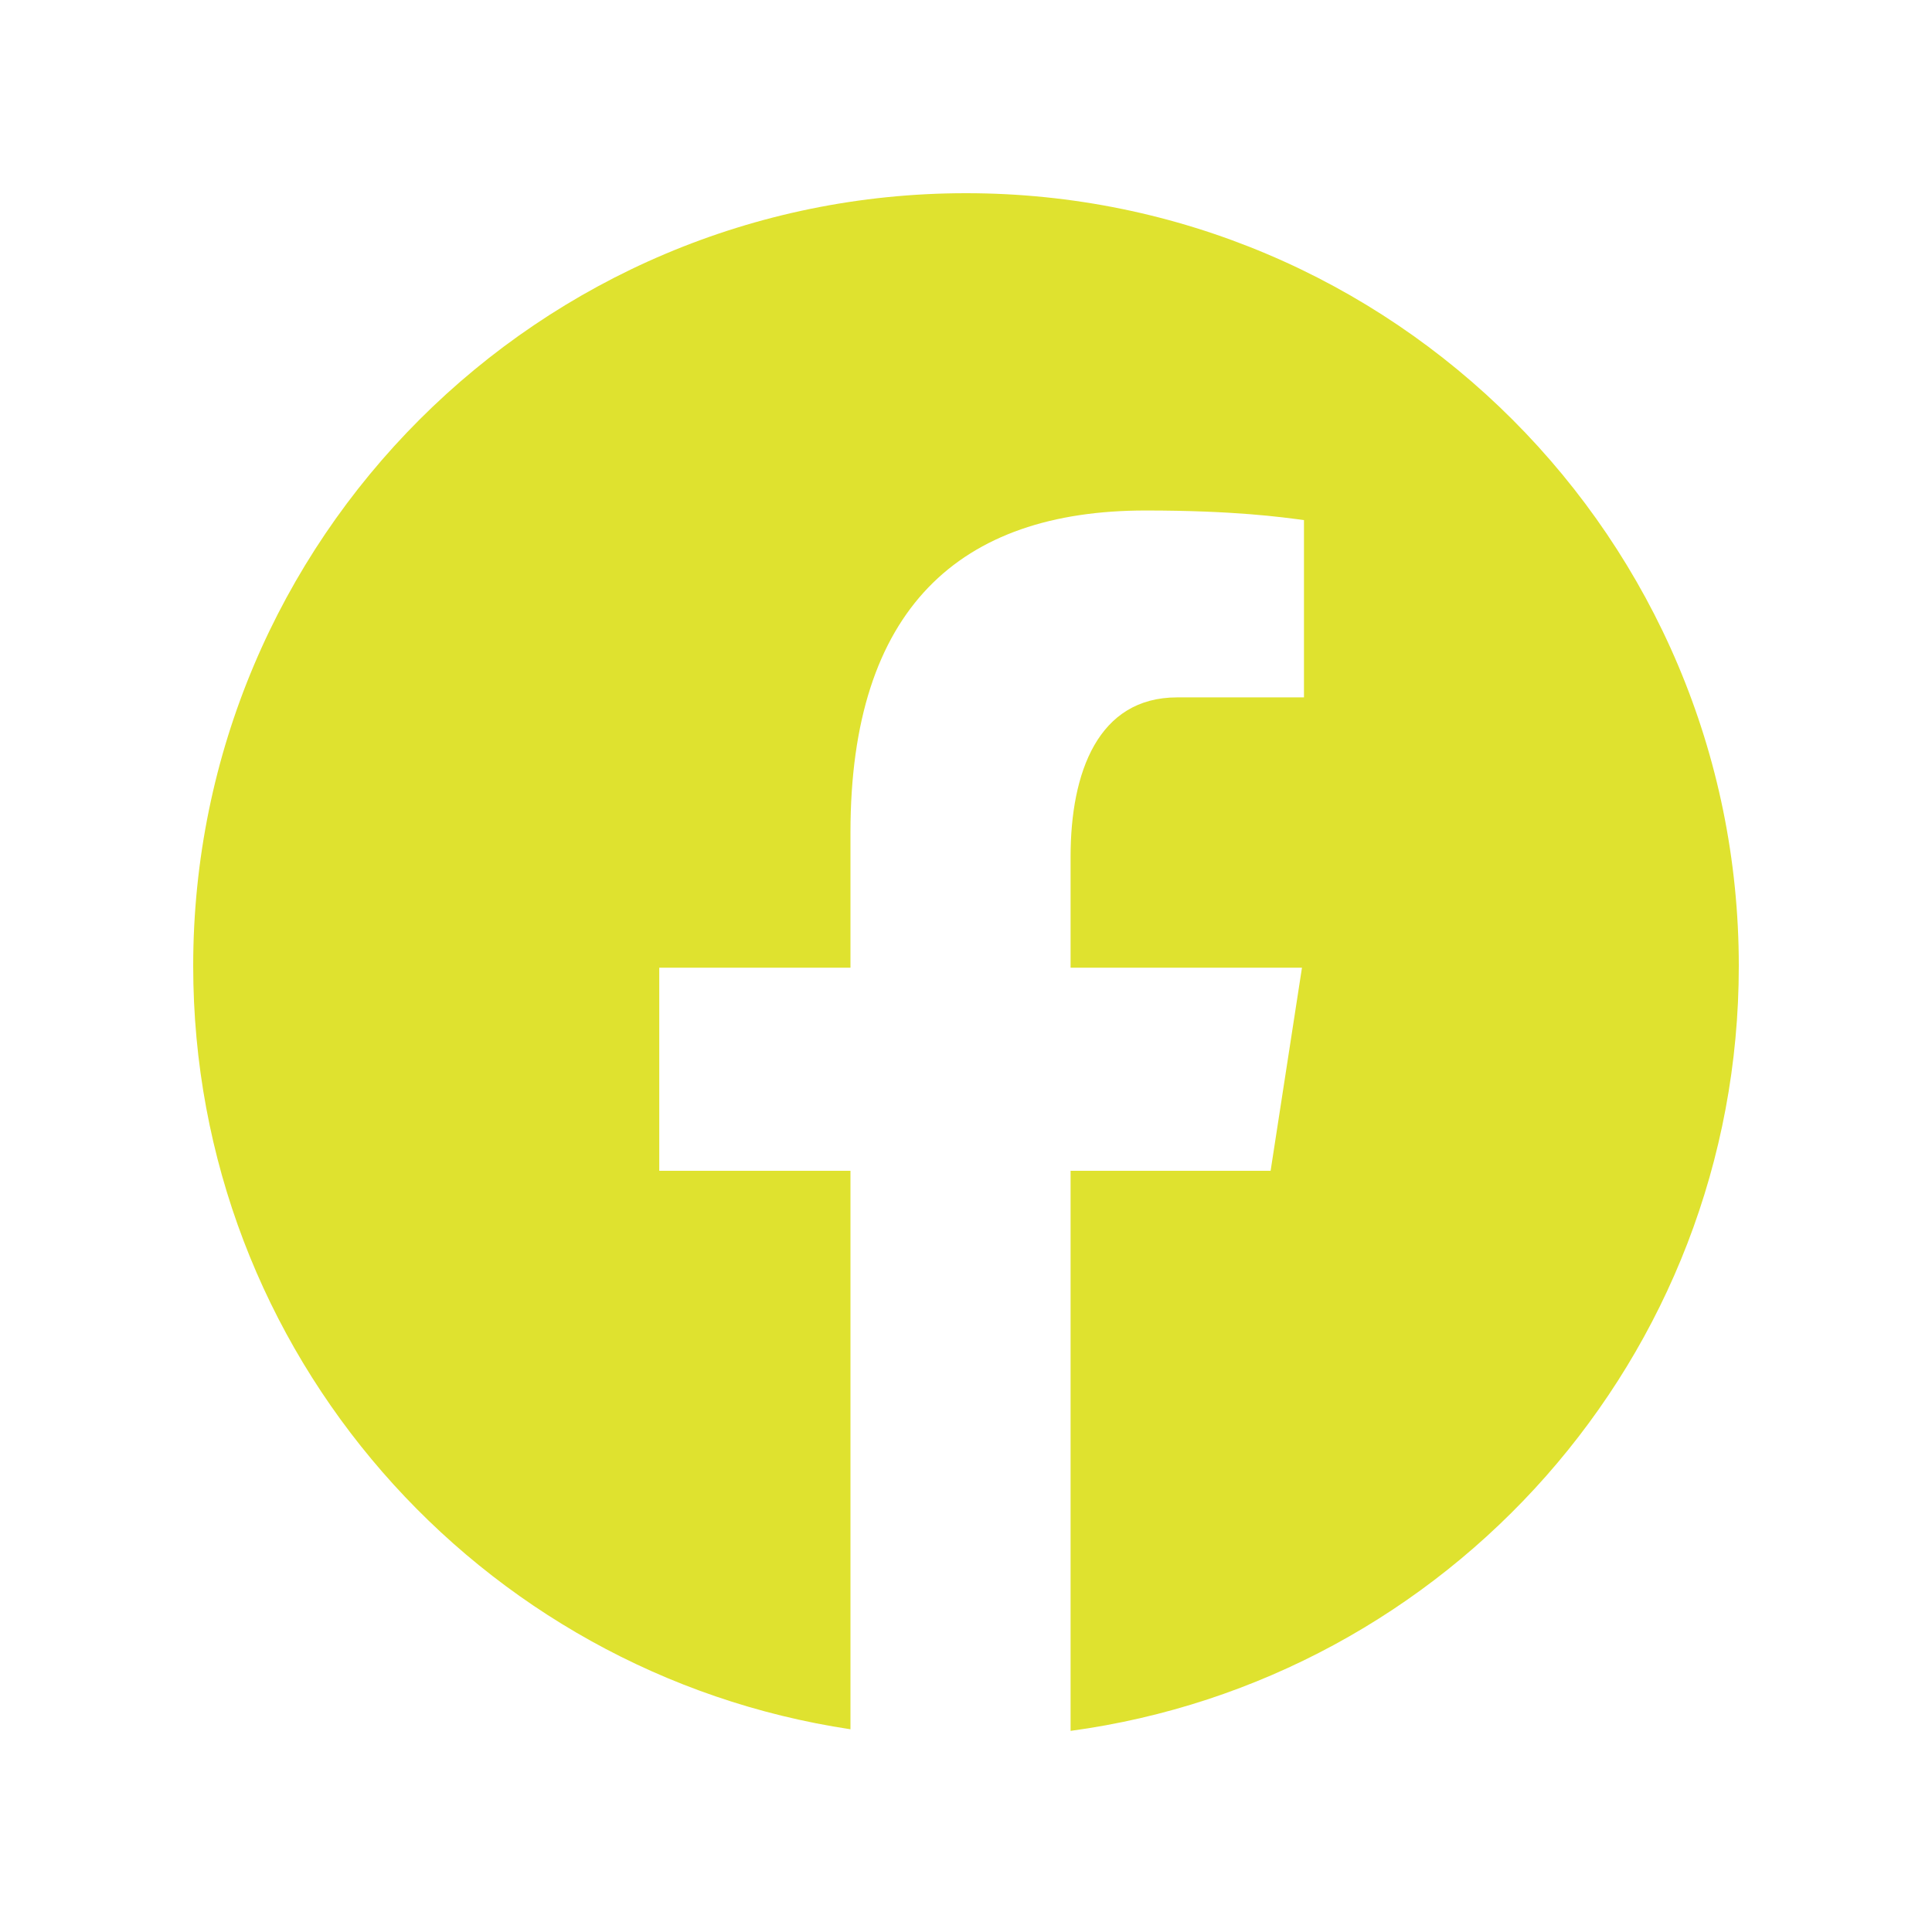
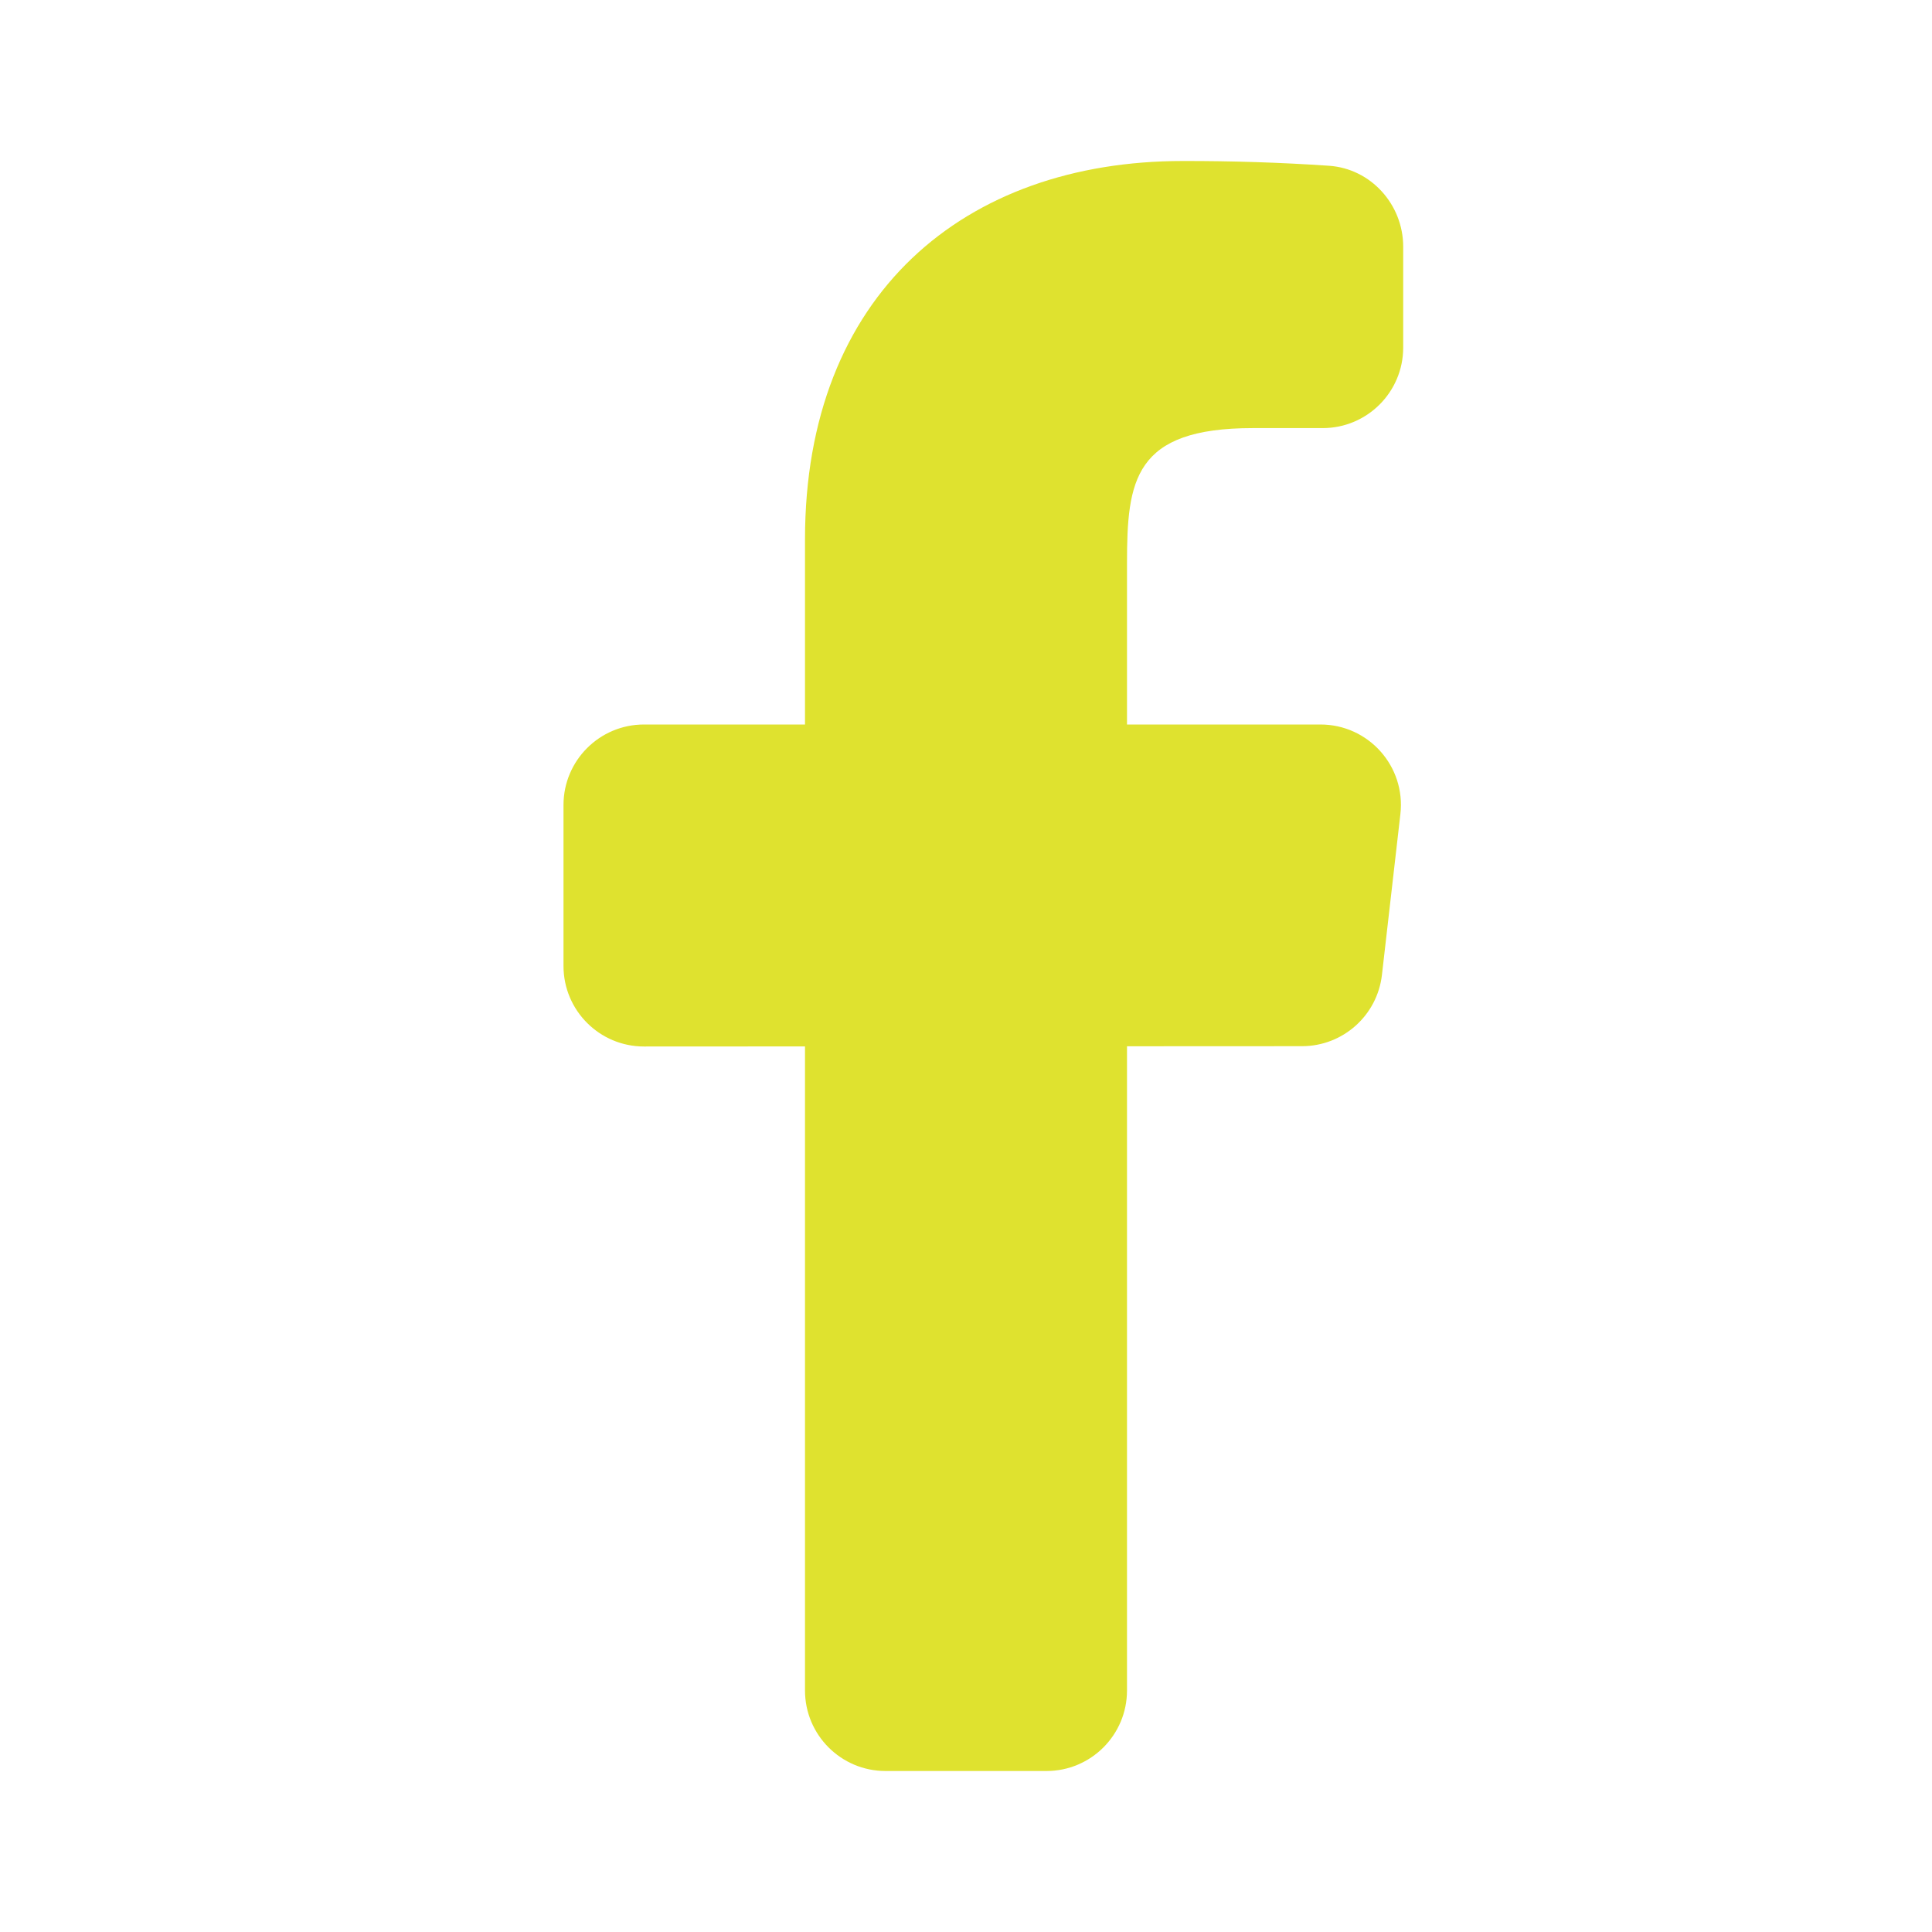
- <svg xmlns="http://www.w3.org/2000/svg" viewBox="0,0,256,256" width="30px" height="30px">
-   <g fill="#dfe22f" fill-rule="nonzero" stroke="none" stroke-width="1" stroke-linecap="butt" stroke-linejoin="miter" stroke-miterlimit="10" stroke-dasharray="" stroke-dashoffset="0" font-family="none" font-weight="none" font-size="none" text-anchor="none" style="mix-blend-mode: normal">
-     <g transform="scale(8.53333,8.53333)">
-       <path d="M15,3c-6.627,0 -12,5.373 -12,12c0,6.016 4.432,10.984 10.206,11.852v-8.672h-2.969v-3.154h2.969v-2.099c0,-3.475 1.693,-5 4.581,-5c1.383,0 2.115,0.103 2.461,0.149v2.753h-1.97c-1.226,0 -1.654,1.163 -1.654,2.473v1.724h3.593l-0.487,3.154h-3.106v8.697c5.857,-0.794 10.376,-5.802 10.376,-11.877c0,-6.627 -5.373,-12 -12,-12z" />
-     </g>
-   </g>
+ <svg xmlns="http://www.w3.org/2000/svg" fill="#dfe22f" viewBox="0 0 24 24" width="24px" height="24px">
+   <path d="M16.403,9H14V7c0-1.032,0.084-1.682,1.563-1.682h0.868c0.552,0,1-0.448,1-1V3.064c0-0.523-0.401-0.97-0.923-1.005 C15.904,2.018,15.299,1.999,14.693,2C11.98,2,10,3.657,10,6.699V9H8c-0.552,0-1,0.448-1,1v2c0,0.552,0.448,1,1,1l2-0.001V21 c0,0.552,0.448,1,1,1h2c0.552,0,1-0.448,1-1v-8.003l2.174-0.001c0.508,0,0.935-0.381,0.993-0.886l0.229-1.996 C17.465,9.521,17.001,9,16.403,9z" />
</svg>
